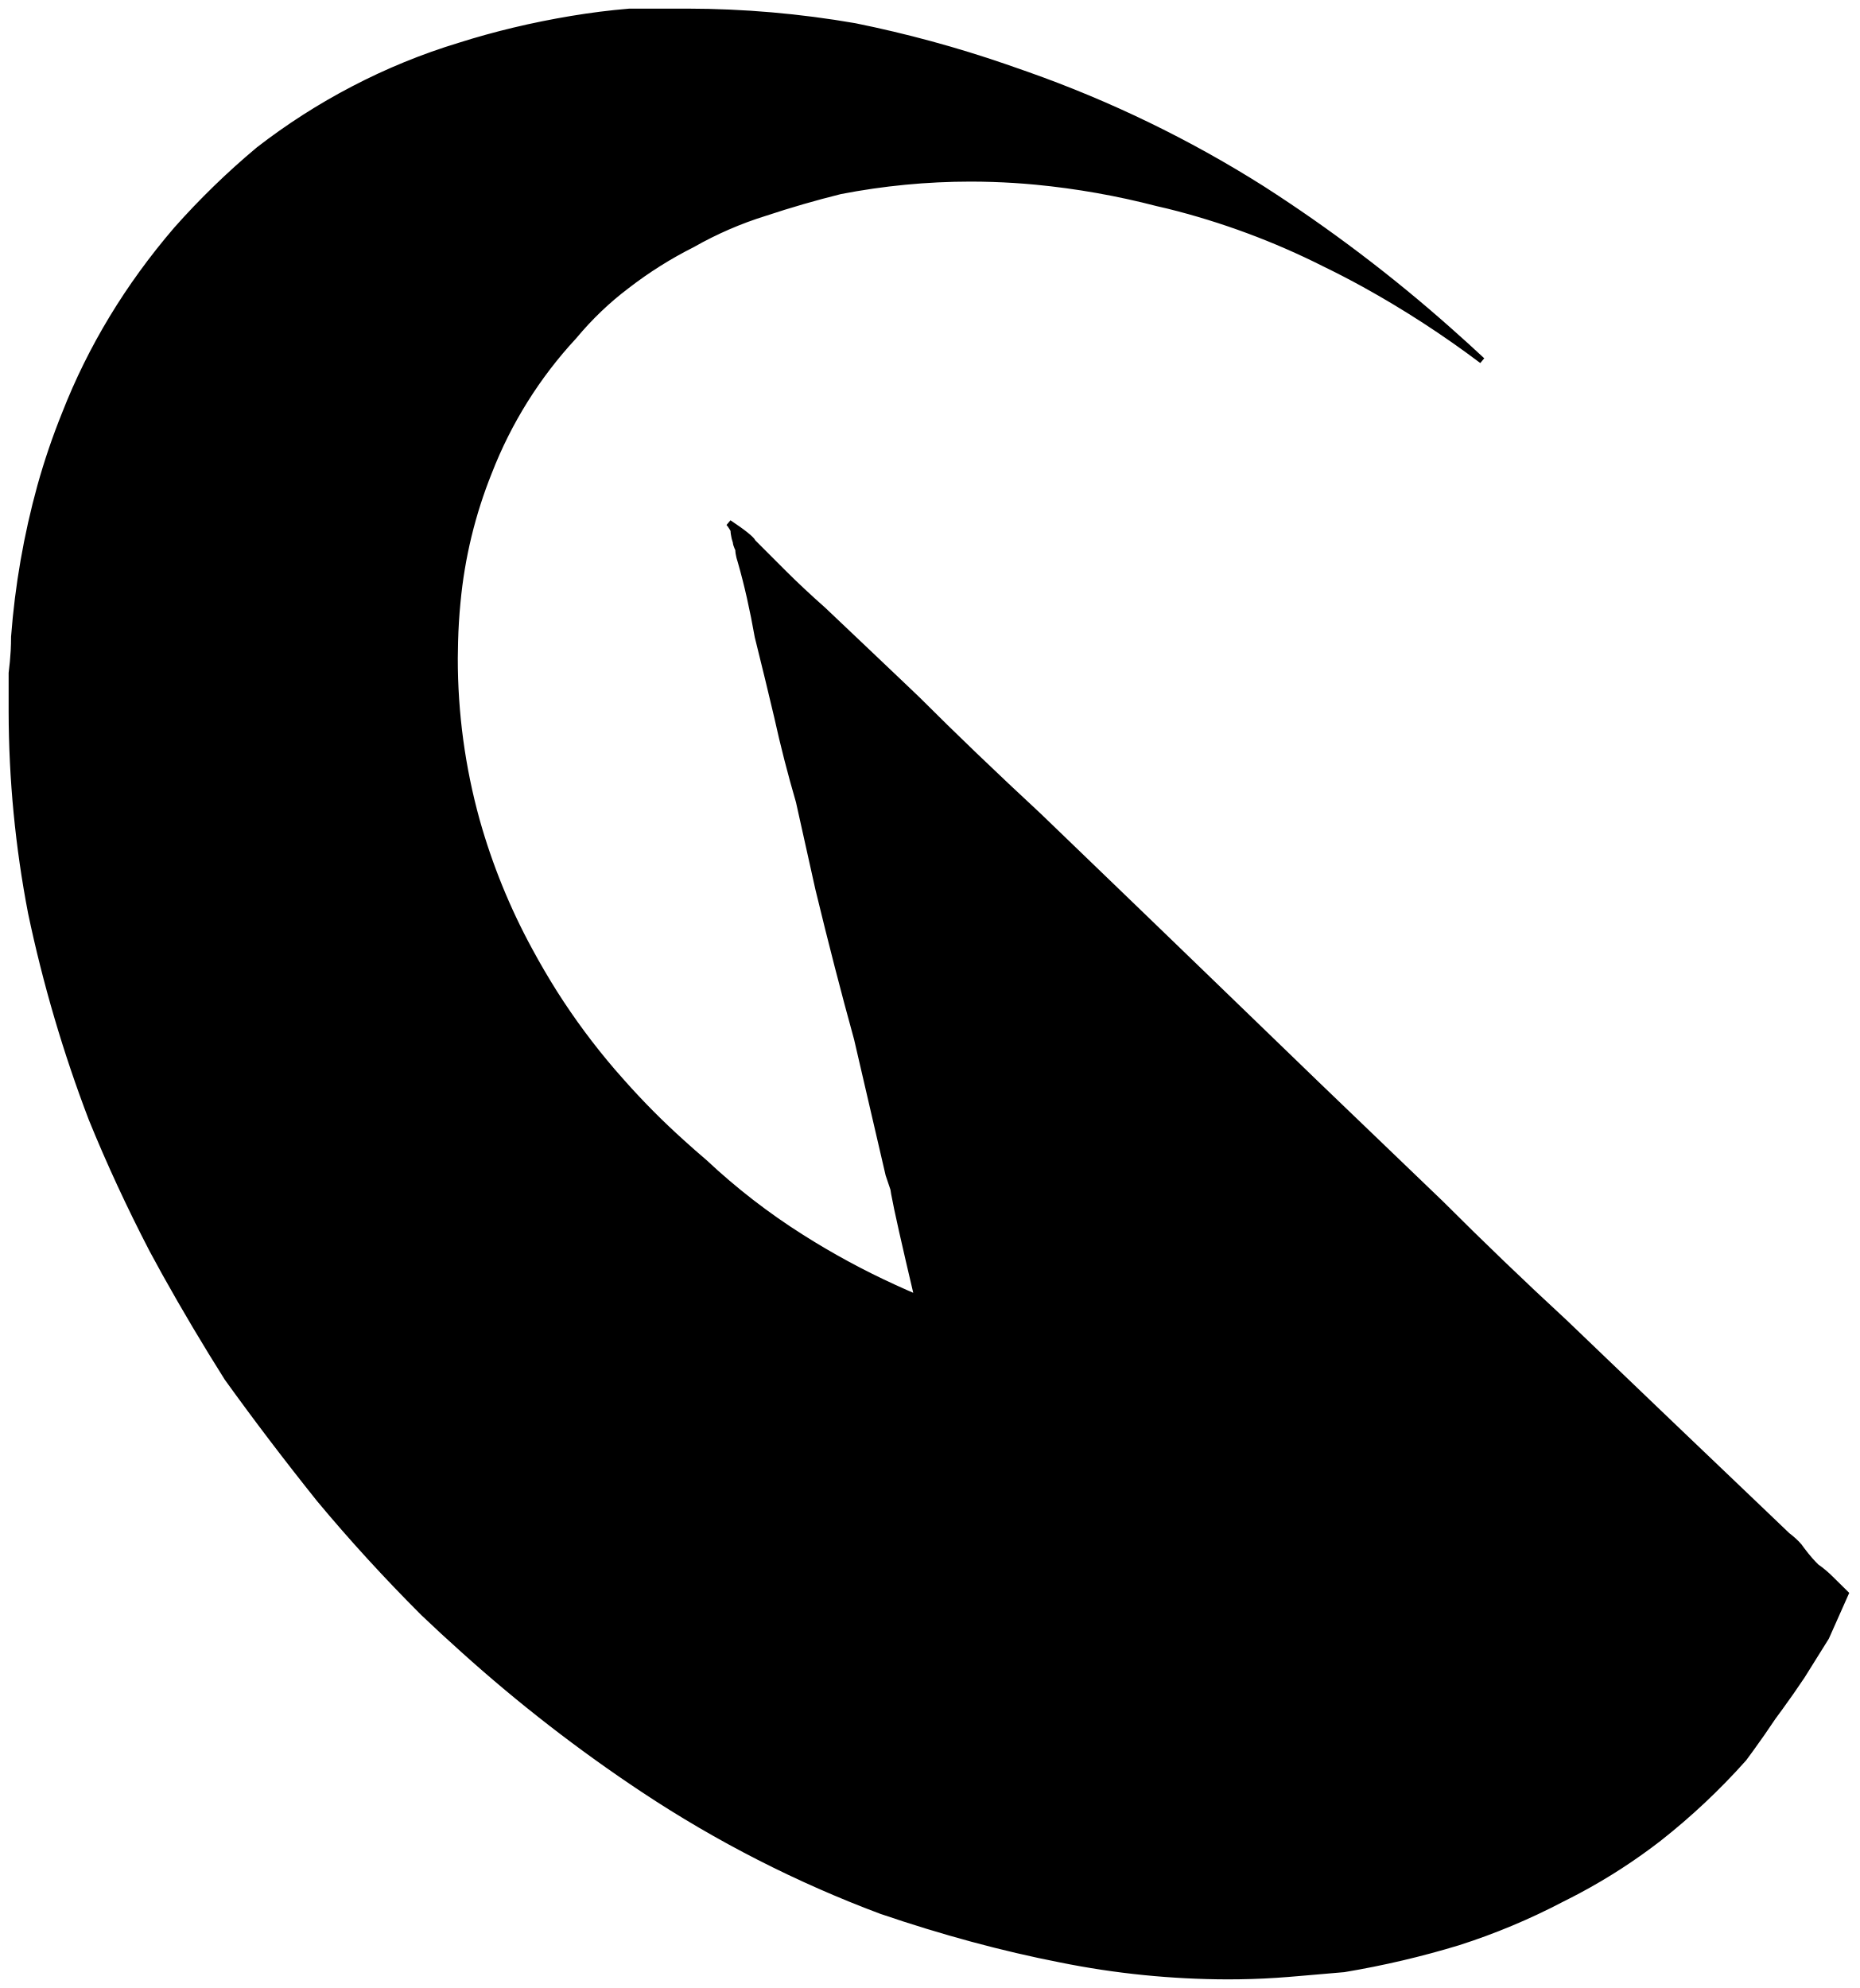
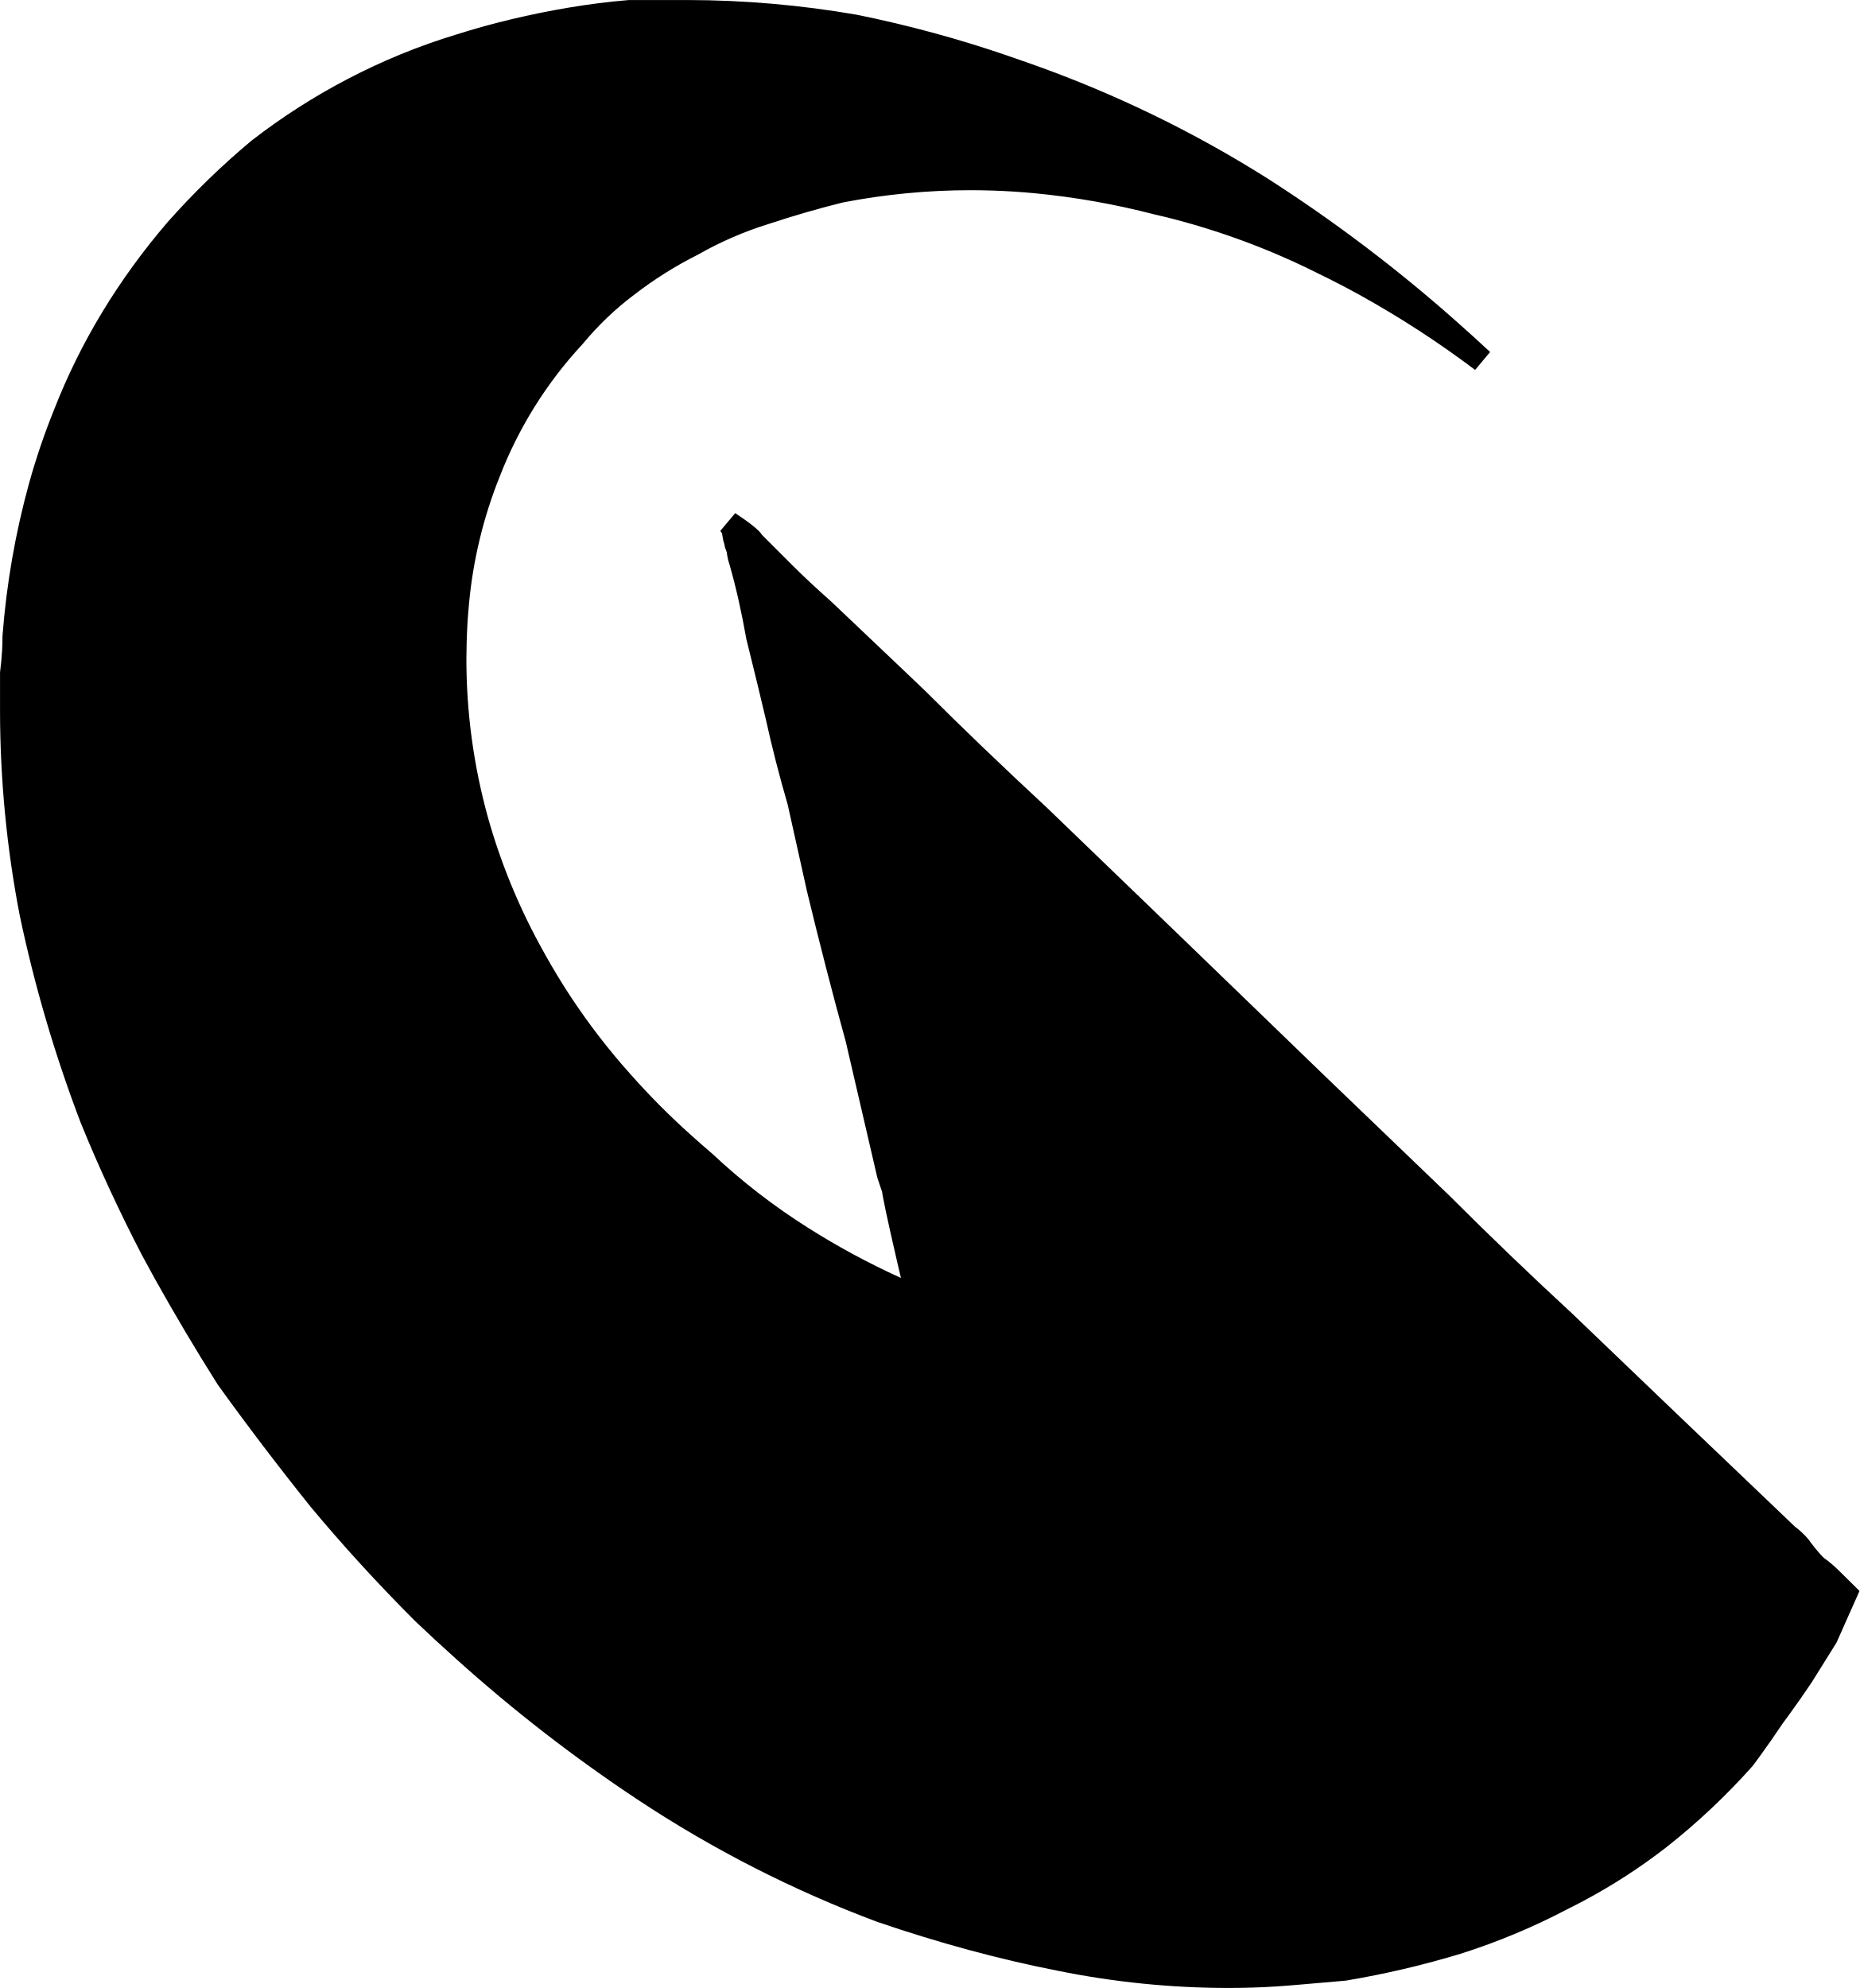
- <svg xmlns="http://www.w3.org/2000/svg" width="74.963" height="80.144" viewBox="0 0 19.834 21.205">
-   <path d="m134.533 53.594-.207.465-.258.413a9.988 9.988 0 0 1-.233.334 8.874 8.874 0 0 1-.077.105 9.988 9.988 0 0 1-.233.335 8.874 8.874 0 0 1-.077.105 7.063 7.063 0 0 1-.905.852 6.065 6.065 0 0 1-.858.556 6.846 6.846 0 0 1-.175.09 6.9 6.9 0 0 1-1.111.465q-.595.181-1.215.285a76.921 76.921 0 0 1-.44.038 87.46 87.46 0 0 1-.154.013 7.617 7.617 0 0 1-.521.025 8.547 8.547 0 0 1-.125.001 9.075 9.075 0 0 1-1.783-.18q-.93-.182-1.912-.517a12.542 12.542 0 0 1-2.532-1.292 16.474 16.474 0 0 1-1.922-1.49 18.6 18.6 0 0 1-.43-.397q-.594-.594-1.11-1.214-.517-.646-.982-1.292a23.876 23.876 0 0 1-.663-1.116 21.253 21.253 0 0 1-.138-.253q-.362-.698-.646-1.396a14.515 14.515 0 0 1-.646-2.196 11.442 11.442 0 0 1-.207-2.144v-.414a3.416 3.416 0 0 0 .022-.236 2.762 2.762 0 0 0 .004-.151 8.444 8.444 0 0 1 .28-1.607 7.294 7.294 0 0 1 .262-.77q.414-1.06 1.189-1.964a8.191 8.191 0 0 1 .878-.853 6.702 6.702 0 0 1 1.008-.646 6.562 6.562 0 0 1 1.137-.465q.568-.18 1.189-.284.31-.052.62-.078h.62a10.538 10.538 0 0 1 1.783.155 12.616 12.616 0 0 1 1.602.436 14.069 14.069 0 0 1 .232.081 12.465 12.465 0 0 1 2.507 1.215 16.098 16.098 0 0 1 1.994 1.51 18.144 18.144 0 0 1 .357.324 10.616 10.616 0 0 0-1.255-.814 9.358 9.358 0 0 0-.425-.22 7.972 7.972 0 0 0-1.67-.619 7.425 7.425 0 0 0-.112-.026 8.321 8.321 0 0 0-1.3-.23 7.304 7.304 0 0 0-.458-.029 7.546 7.546 0 0 0-.235-.004 7.31 7.31 0 0 0-1.392.134 10.866 10.866 0 0 0-.801.232 3.904 3.904 0 0 0-.775.336 4.291 4.291 0 0 0-.698.439q-.31.233-.568.543a4.544 4.544 0 0 0-.905 1.447 4.96 4.96 0 0 0-.336 1.386 5.86 5.86 0 0 0-.026.422 6.77 6.77 0 0 0-.003.178 6.448 6.448 0 0 0 .235 1.734 6.671 6.671 0 0 0 .562 1.381 7.866 7.866 0 0 0 .265.454 7.247 7.247 0 0 0 .622.84 8.082 8.082 0 0 0 .102.116 8.005 8.005 0 0 0 .64.644 9.203 9.203 0 0 0 .238.209 6.877 6.877 0 0 0 1.034.8 8.217 8.217 0 0 0 .991.537 9.297 9.297 0 0 0 .249.11q-.207-.875-.25-1.114a1.401 1.401 0 0 1-.008-.05l-.052-.154a549.803 549.803 0 0 0-.162-.698 681.865 681.865 0 0 0-.174-.75q-.207-.749-.413-1.601l-.207-.93a13.86 13.86 0 0 1-.232-.905 63.554 63.554 0 0 0-.194-.8 58.255 58.255 0 0 0-.013-.052 9.043 9.043 0 0 0-.084-.42 7.005 7.005 0 0 0-.097-.381q-.017-.05-.023-.09a.268.268 0 0 1-.003-.04.457.457 0 0 1-.011-.024q-.015-.034-.015-.053-.017-.05-.022-.09a.268.268 0 0 1-.003-.04.477.477 0 0 0-.017-.029l-.017-.026a.19.19 0 0 0-.018-.022q.228.152.257.205a.053.053 0 0 1 0 .002l.026.026.31.31a8.375 8.375 0 0 0 .194.187 11.23 11.23 0 0 0 .22.2 159.24 159.24 0 0 1 .408.387q.21.198.442.42a276.718 276.718 0 0 1 .157.15 41.728 41.728 0 0 0 .607.594 56.757 56.757 0 0 0 .685.646 1479.254 1479.254 0 0 1 1.075 1.036 1646.861 1646.861 0 0 1 .372.359 3565.671 3565.671 0 0 1 1.524 1.473 2284.705 2284.705 0 0 0 1.318 1.266 45.708 45.708 0 0 0 1.318 1.266 979.443 979.443 0 0 0 .94.901 861.743 861.743 0 0 0 .3.287 752.257 752.257 0 0 0 .863.824 653.46 653.46 0 0 0 .274.262.897.897 0 0 1 .07.058q.033.03.058.06a.45.45 0 0 1 .027.037 1.879 1.879 0 0 0 .087.108 1.467 1.467 0 0 0 .068.072.922.922 0 0 1 .087.067 1.18 1.18 0 0 1 .068.063zm-4.587-1.617a13.552 13.552 0 0 0 .117.118l-1.085-.362q-.543-.18-1.086-.335l-.129-.026a.966.966 0 0 0-.036-.014q-.143-.05-.617-.19a79.953 79.953 0 0 0-.277-.08l-.207-.93a25.603 25.603 0 0 1-.031-.117 23.153 23.153 0 0 1-.201-.788l-.026-.13a4.855 4.855 0 0 1-.01-.041l-.17-.734.05.052a.03.03 0 0 1 .018.006q.017.011.035.046l.051.052q.026 0 .052.026l.362.361.413.414a7.85 7.85 0 0 1 .052.045 8.618 8.618 0 0 1 .362.342 11.147 11.147 0 0 1 .057.052 10.154 10.154 0 0 1 .382.362 31.367 31.367 0 0 0 .24.237 26.842 26.842 0 0 0 .51.486 160.874 160.874 0 0 0 .348.323 126.56 126.56 0 0 0 .323.297 85.8 85.8 0 0 0 .007.008q.305.324.496.52z" vector-effect="non-scaling-stroke" style="fill:#000;stroke:#000;stroke-width:.066mm" transform="translate(-114.848 -36.596)" />
+ <svg xmlns="http://www.w3.org/2000/svg" height="80.144" viewBox="0 0 19.834 21.205" width="74.963">
+   <path d="m134.533 53.594-.207.465-.258.413a9.988 9.988 0 0 1 -.233.334 8.874 8.874 0 0 1 -.077.105 9.988 9.988 0 0 1 -.233.335 8.874 8.874 0 0 1 -.077.105 7.063 7.063 0 0 1 -.905.852 6.065 6.065 0 0 1 -.858.556 6.846 6.846 0 0 1 -.175.09 6.9 6.9 0 0 1 -1.111.465q-.595.181-1.215.285a76.921 76.921 0 0 1 -.44.038 87.46 87.46 0 0 1 -.154.013 7.617 7.617 0 0 1 -.521.025 8.547 8.547 0 0 1 -.125.001 9.075 9.075 0 0 1 -1.783-.18q-.93-.182-1.912-.517a12.542 12.542 0 0 1 -2.532-1.292 16.474 16.474 0 0 1 -1.922-1.49 18.6 18.6 0 0 1 -.43-.397q-.594-.594-1.11-1.214-.517-.646-.982-1.292a23.876 23.876 0 0 1 -.663-1.116 21.253 21.253 0 0 1 -.138-.253q-.362-.698-.646-1.396a14.515 14.515 0 0 1 -.646-2.196 11.442 11.442 0 0 1 -.207-2.144v-.414a3.416 3.416 0 0 0 .022-.236 2.762 2.762 0 0 0 .004-.151 8.444 8.444 0 0 1 .28-1.607 7.294 7.294 0 0 1 .262-.77q.414-1.06 1.189-1.964a8.191 8.191 0 0 1 .878-.853 6.702 6.702 0 0 1 1.008-.646 6.562 6.562 0 0 1 1.137-.465q.568-.18 1.189-.284.31-.052.62-.078h.62a10.538 10.538 0 0 1 1.783.155 12.616 12.616 0 0 1 1.602.436 14.069 14.069 0 0 1 .232.081 12.465 12.465 0 0 1 2.507 1.215 16.098 16.098 0 0 1 1.994 1.51 18.144 18.144 0 0 1 .357.324 10.616 10.616 0 0 0 -1.255-.814 9.358 9.358 0 0 0 -.425-.22 7.972 7.972 0 0 0 -1.67-.619 7.425 7.425 0 0 0 -.112-.026 8.321 8.321 0 0 0 -1.3-.23 7.304 7.304 0 0 0 -.458-.029 7.546 7.546 0 0 0 -.235-.004 7.31 7.31 0 0 0 -1.392.134 10.866 10.866 0 0 0 -.801.232 3.904 3.904 0 0 0 -.775.336 4.291 4.291 0 0 0 -.698.439q-.31.233-.568.543a4.544 4.544 0 0 0 -.905 1.447 4.96 4.96 0 0 0 -.336 1.386 5.86 5.86 0 0 0 -.026.422 6.77 6.77 0 0 0 -.003.178 6.448 6.448 0 0 0 .235 1.734 6.671 6.671 0 0 0 .562 1.381 7.866 7.866 0 0 0 .265.454 7.247 7.247 0 0 0 .622.84 8.082 8.082 0 0 0 .102.116 8.005 8.005 0 0 0 .64.644 9.203 9.203 0 0 0 .238.209 6.877 6.877 0 0 0 1.034.8 8.217 8.217 0 0 0 .991.537 9.297 9.297 0 0 0 .249.11q-.207-.875-.25-1.114a1.401 1.401 0 0 1 -.008-.05l-.052-.154a549.803 549.803 0 0 0 -.162-.698 681.865 681.865 0 0 0 -.174-.75q-.207-.749-.413-1.601l-.207-.93a13.86 13.86 0 0 1 -.232-.905 63.554 63.554 0 0 0 -.194-.8 58.255 58.255 0 0 0 -.013-.052 9.043 9.043 0 0 0 -.084-.42 7.005 7.005 0 0 0 -.097-.381q-.017-.05-.023-.09a.268.268 0 0 1 -.003-.04.457.457 0 0 1 -.011-.024q-.015-.034-.015-.053-.017-.05-.022-.09a.268.268 0 0 1 -.003-.04.477.477 0 0 0 -.017-.029l-.017-.026a.19.19 0 0 0 -.018-.022q.228.152.257.205a.053.053 0 0 1 0 .002l.026.026.31.31a8.375 8.375 0 0 0 .194.187 11.23 11.23 0 0 0 .22.2 159.24 159.24 0 0 1 .408.387q.21.198.442.42a276.718 276.718 0 0 1 .157.15 41.728 41.728 0 0 0 .607.594 56.757 56.757 0 0 0 .685.646 1479.254 1479.254 0 0 1 1.075 1.036 1646.861 1646.861 0 0 1 .372.359 3565.671 3565.671 0 0 1 1.524 1.473 2284.705 2284.705 0 0 0 1.318 1.266 45.708 45.708 0 0 0 1.318 1.266 979.443 979.443 0 0 0 .94.901 861.743 861.743 0 0 0 .3.287 752.257 752.257 0 0 0 .863.824 653.46 653.46 0 0 0 .274.262.897.897 0 0 1 .07.058q.033.03.058.06a.45.45 0 0 1 .027.037 1.879 1.879 0 0 0 .087.108 1.467 1.467 0 0 0 .068.072.922.922 0 0 1 .087.067 1.18 1.18 0 0 1 .068.063zm-4.587-1.617a13.552 13.552 0 0 0 .117.118l-1.085-.362q-.543-.18-1.086-.335l-.129-.026a.966.966 0 0 0 -.036-.014q-.143-.05-.617-.19a79.953 79.953 0 0 0 -.277-.08l-.207-.93a25.603 25.603 0 0 1 -.031-.117 23.153 23.153 0 0 1 -.201-.788l-.026-.13a4.855 4.855 0 0 1 -.01-.041l-.17-.734.05.052a.03.03 0 0 1 .018.006q.017.011.035.046l.051.052q.026 0 .052.026l.362.361.413.414a7.85 7.85 0 0 1 .052.045 8.618 8.618 0 0 1 .362.342 11.147 11.147 0 0 1 .057.052 10.154 10.154 0 0 1 .382.362 31.367 31.367 0 0 0 .24.237 26.842 26.842 0 0 0 .51.486 160.874 160.874 0 0 0 .348.323 126.56 126.56 0 0 0 .323.297 85.8 85.8 0 0 0 .007.008q.305.324.496.52z" stroke="#000" stroke-width=".066mm" transform="translate(-114.848 -36.596)" />
</svg>
